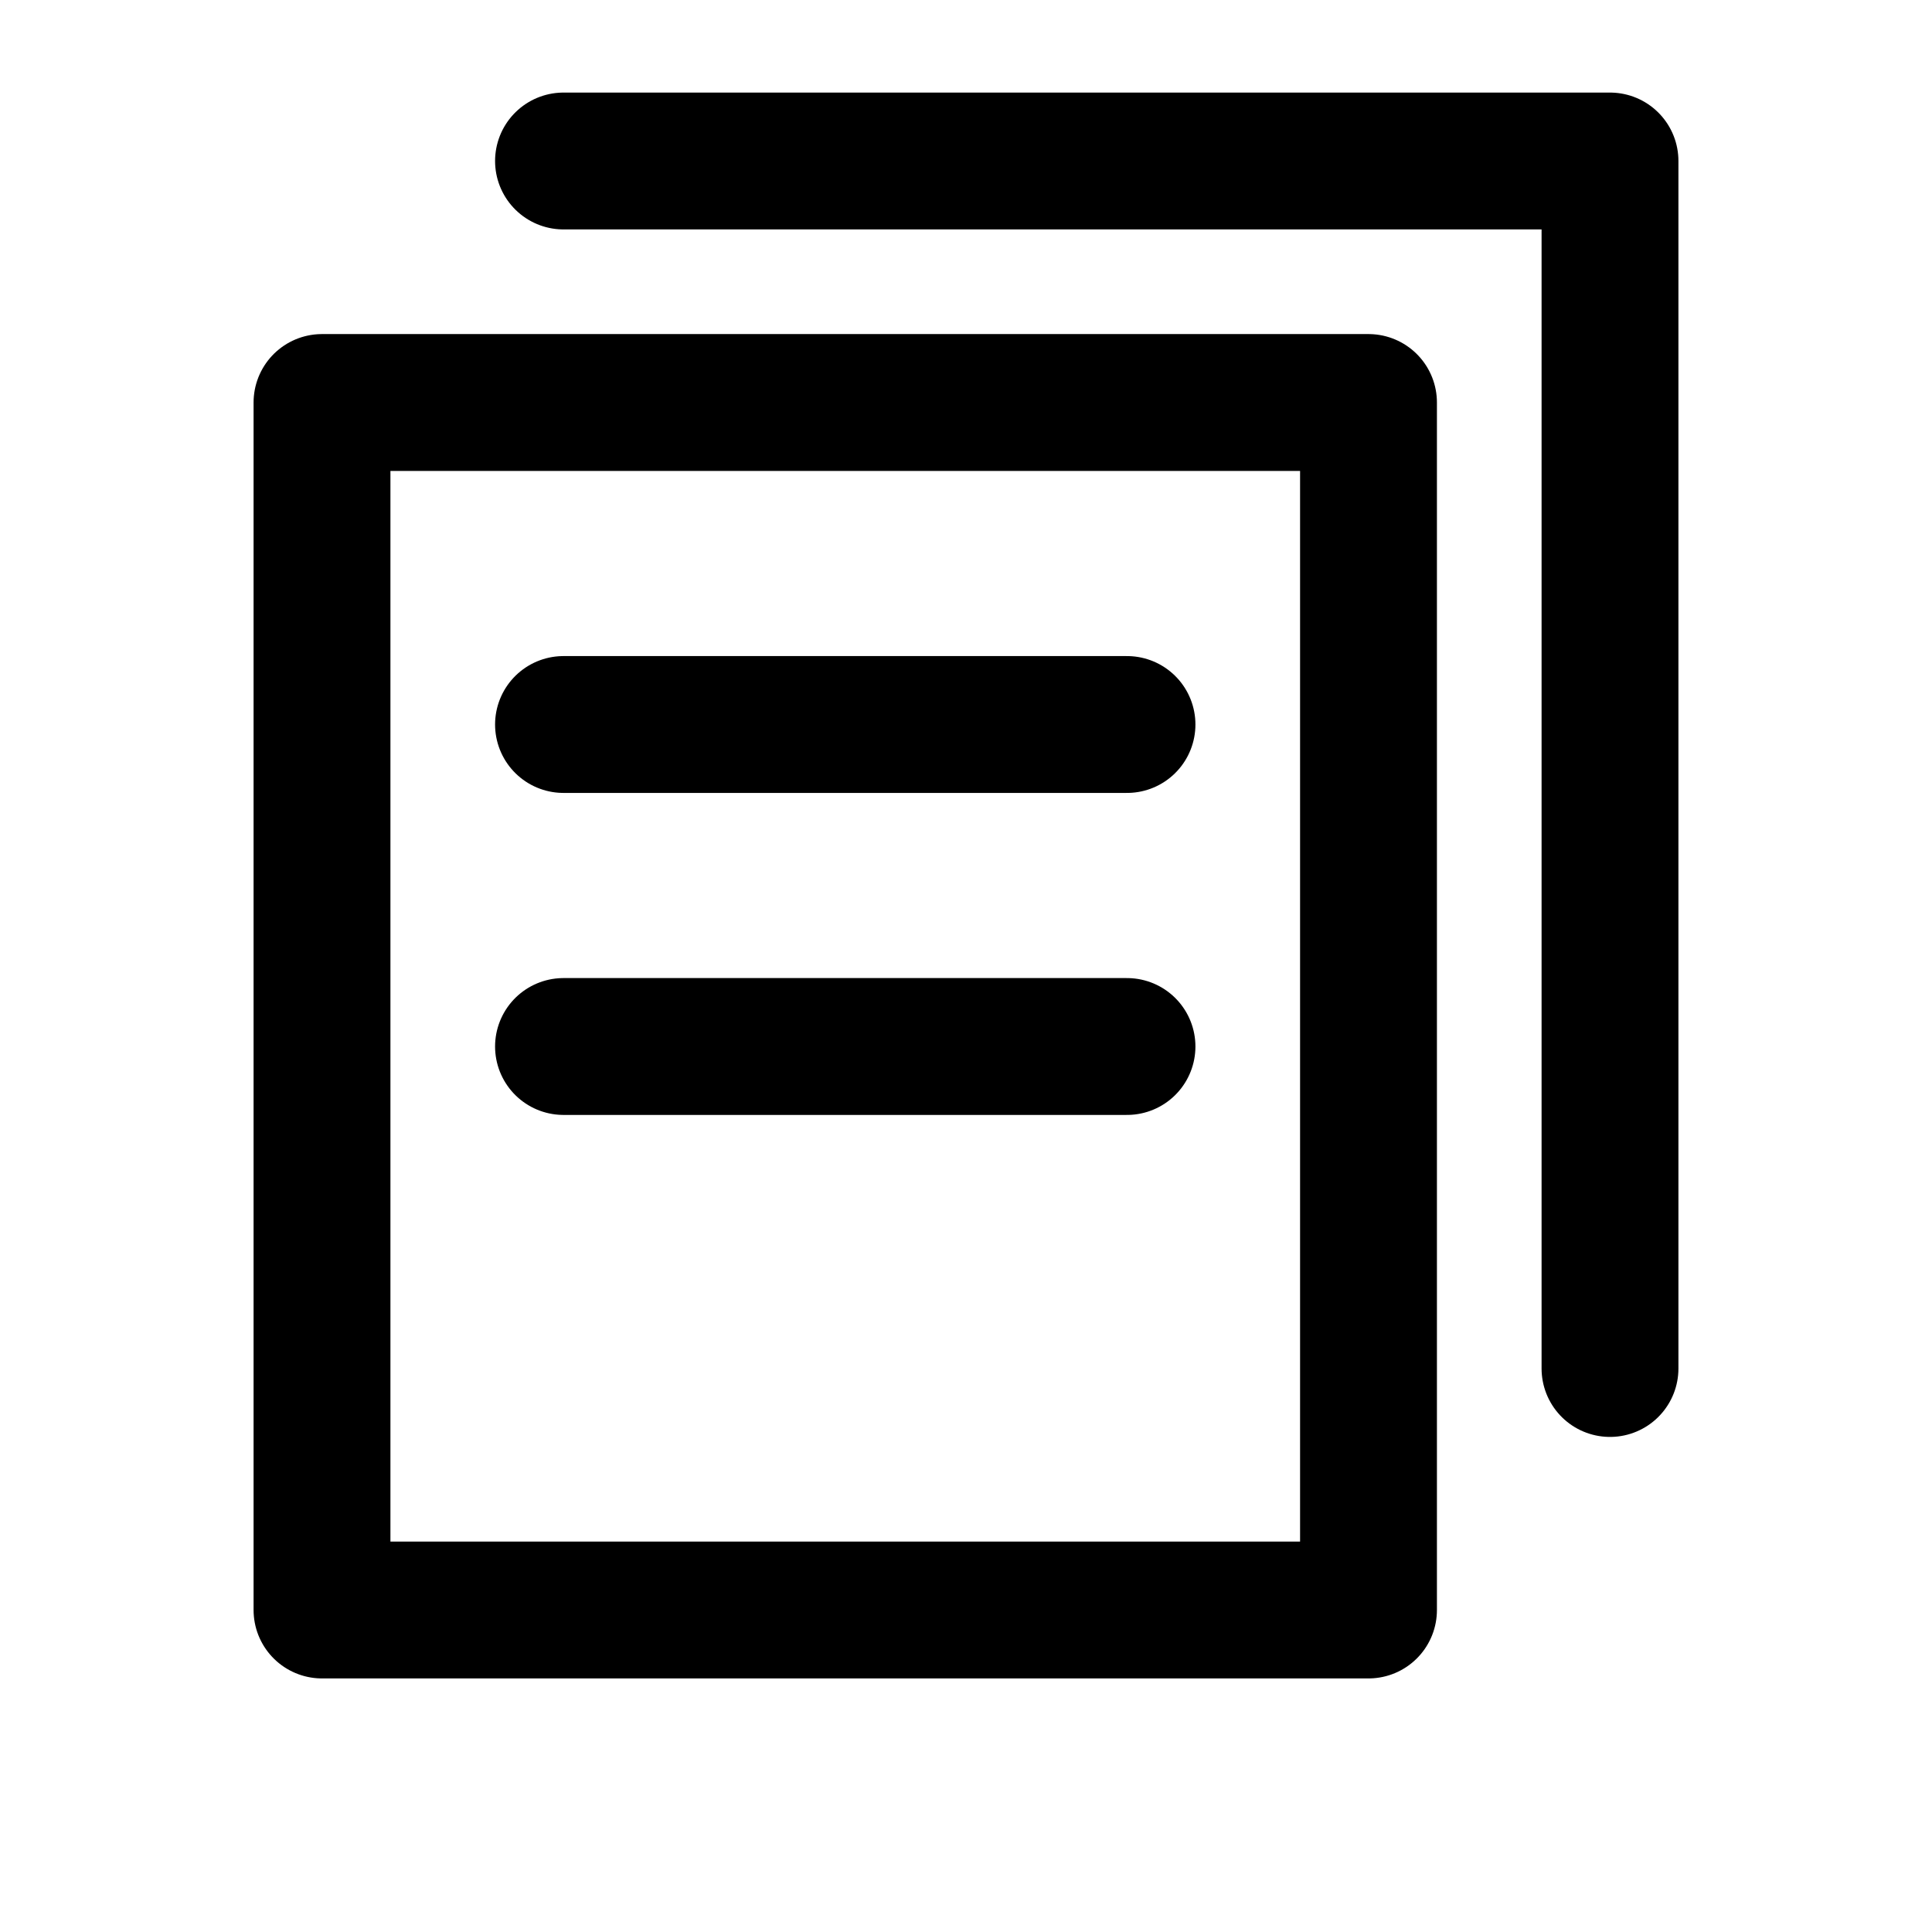
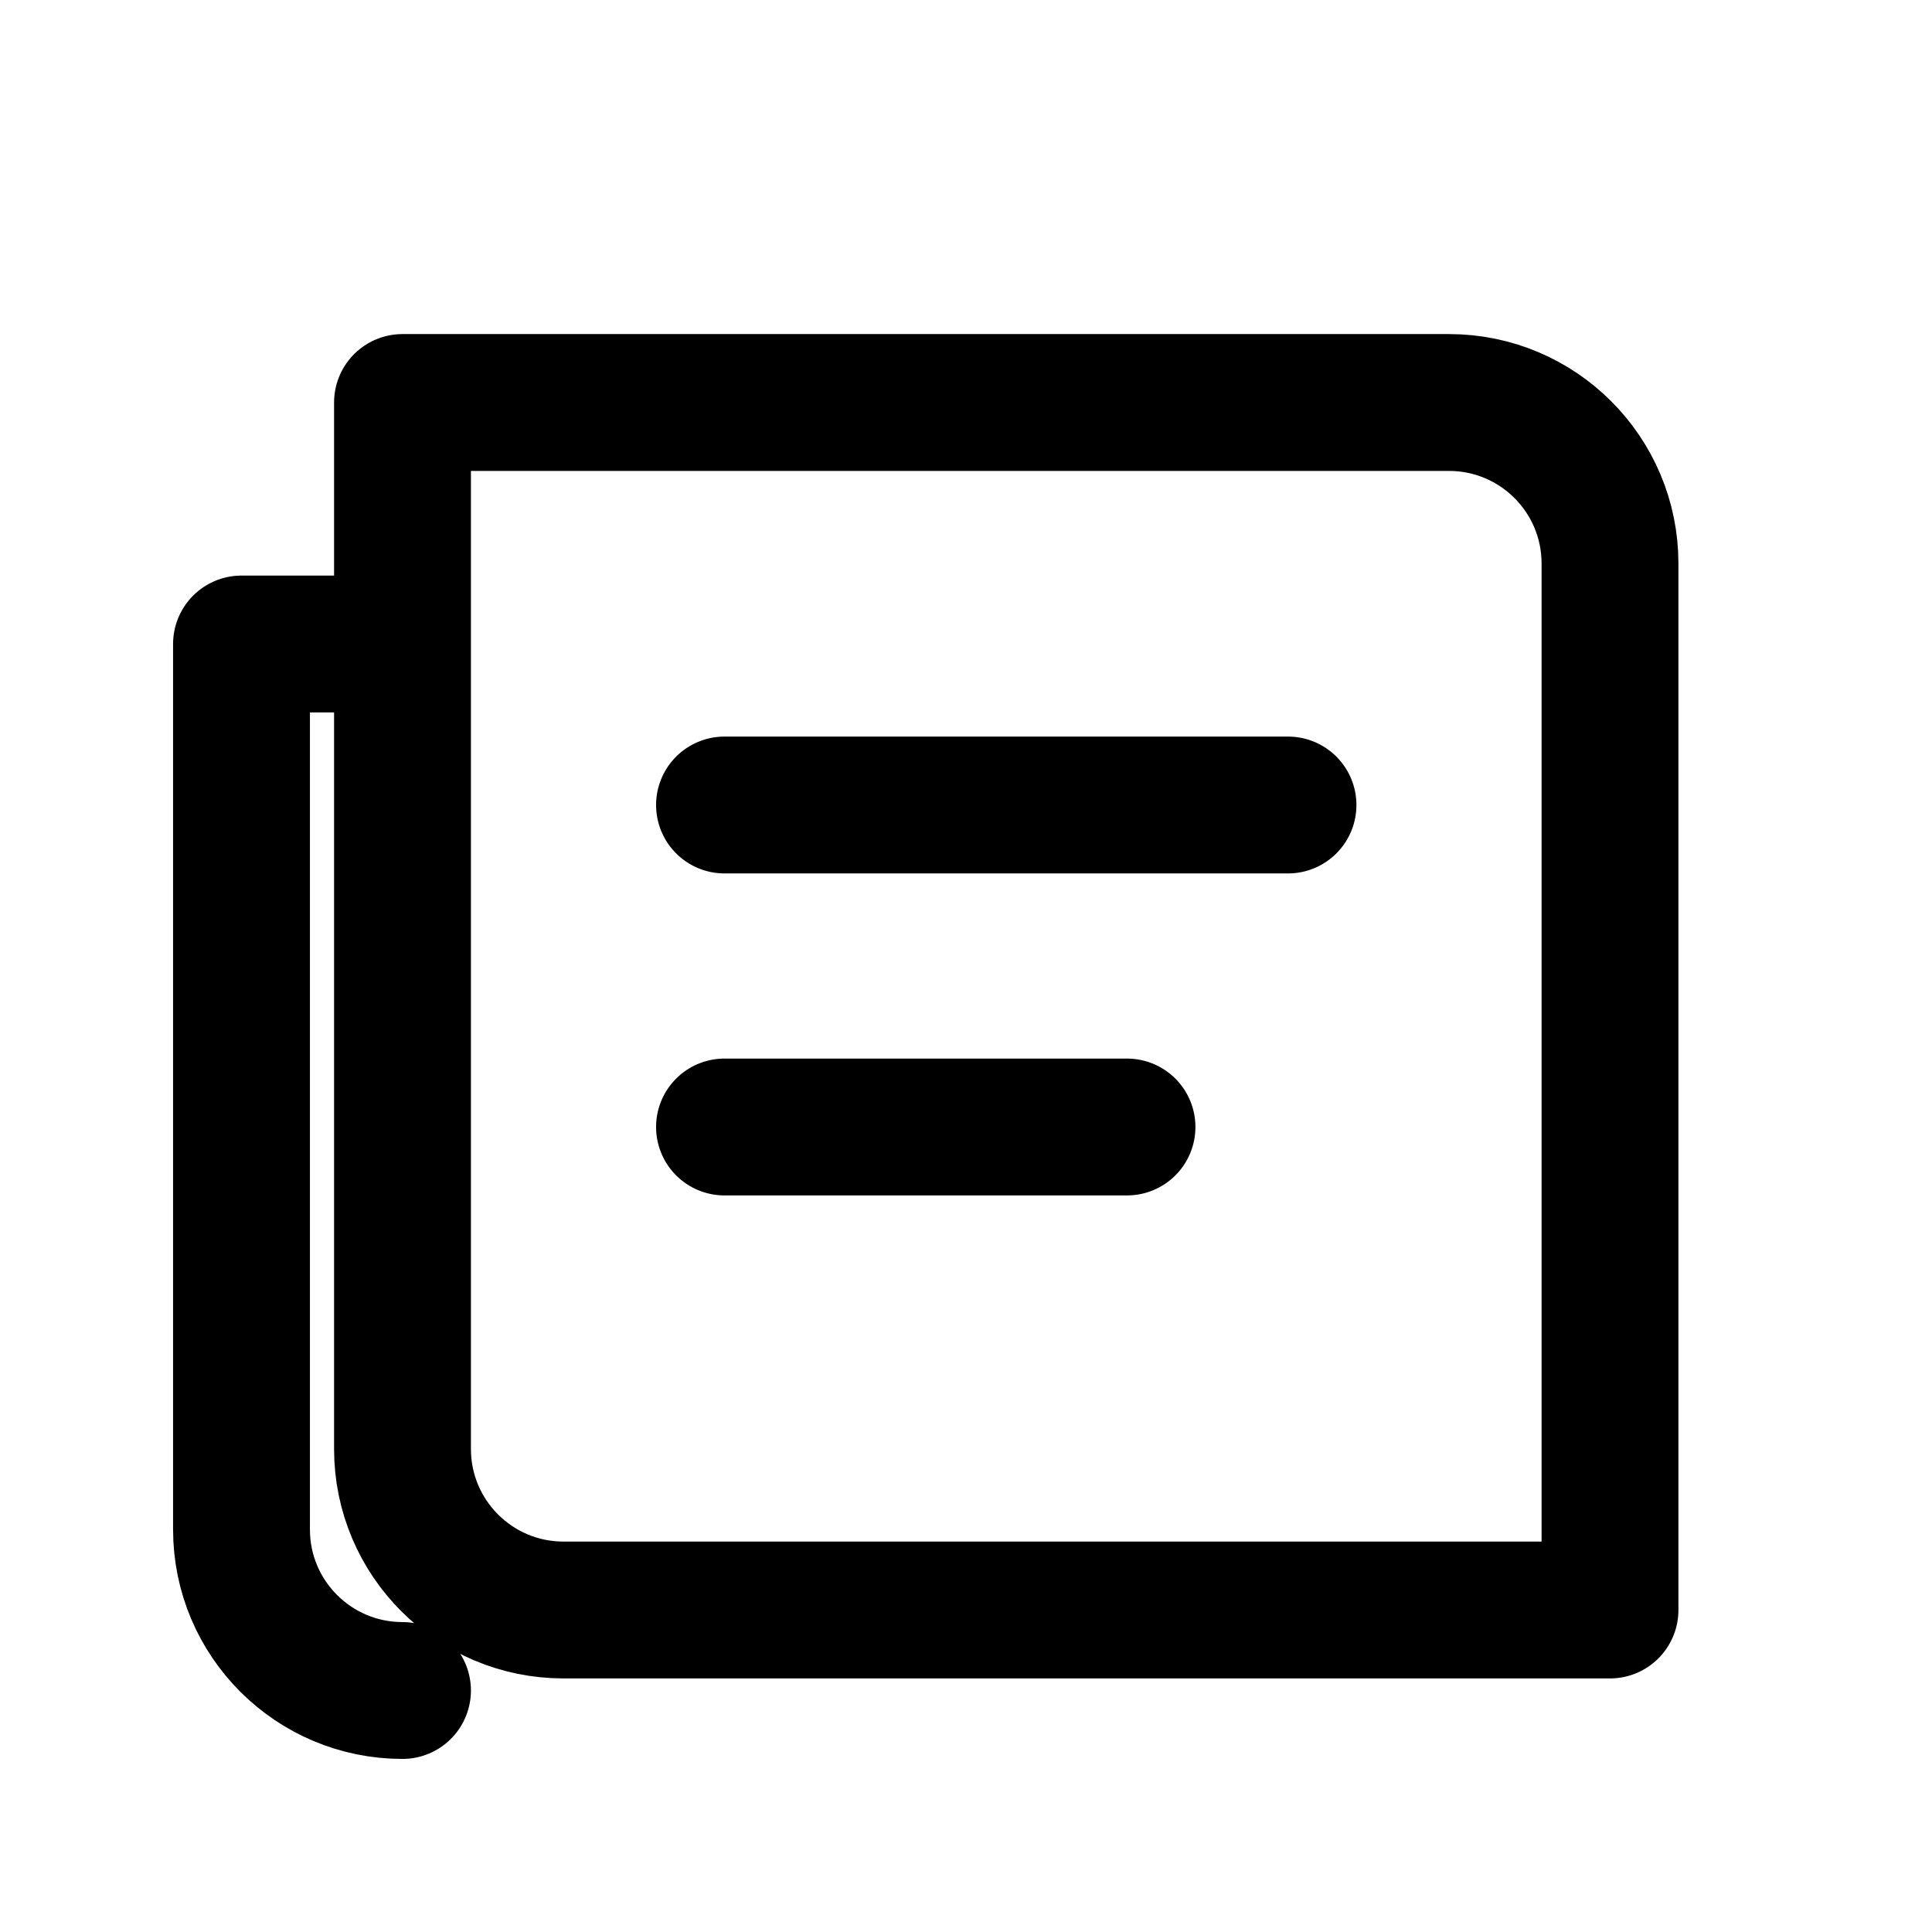
- <svg xmlns="http://www.w3.org/2000/svg" viewBox="0 0 24 24" fill="none" stroke="currentColor" stroke-width="1.7" stroke-linecap="round" stroke-linejoin="round" role="img" aria-label="flashcards">
-   <path d="M4 5h13v15H4zM7 2h13v15M7 9h7M7 13h7" />
+ <svg xmlns="http://www.w3.org/2000/svg" viewBox="0 0 24 24" fill="none" stroke="currentColor" stroke-width="1.7" stroke-linecap="round" stroke-linejoin="round">
+   <path d="M5 5h13a2 2 0 0 1 2 2v13H7a2 2 0 0 1-2-2z M5 8H3v11a2 2 0 0 0 2 2 M9 10h7 M9 14h5" />
</svg>
